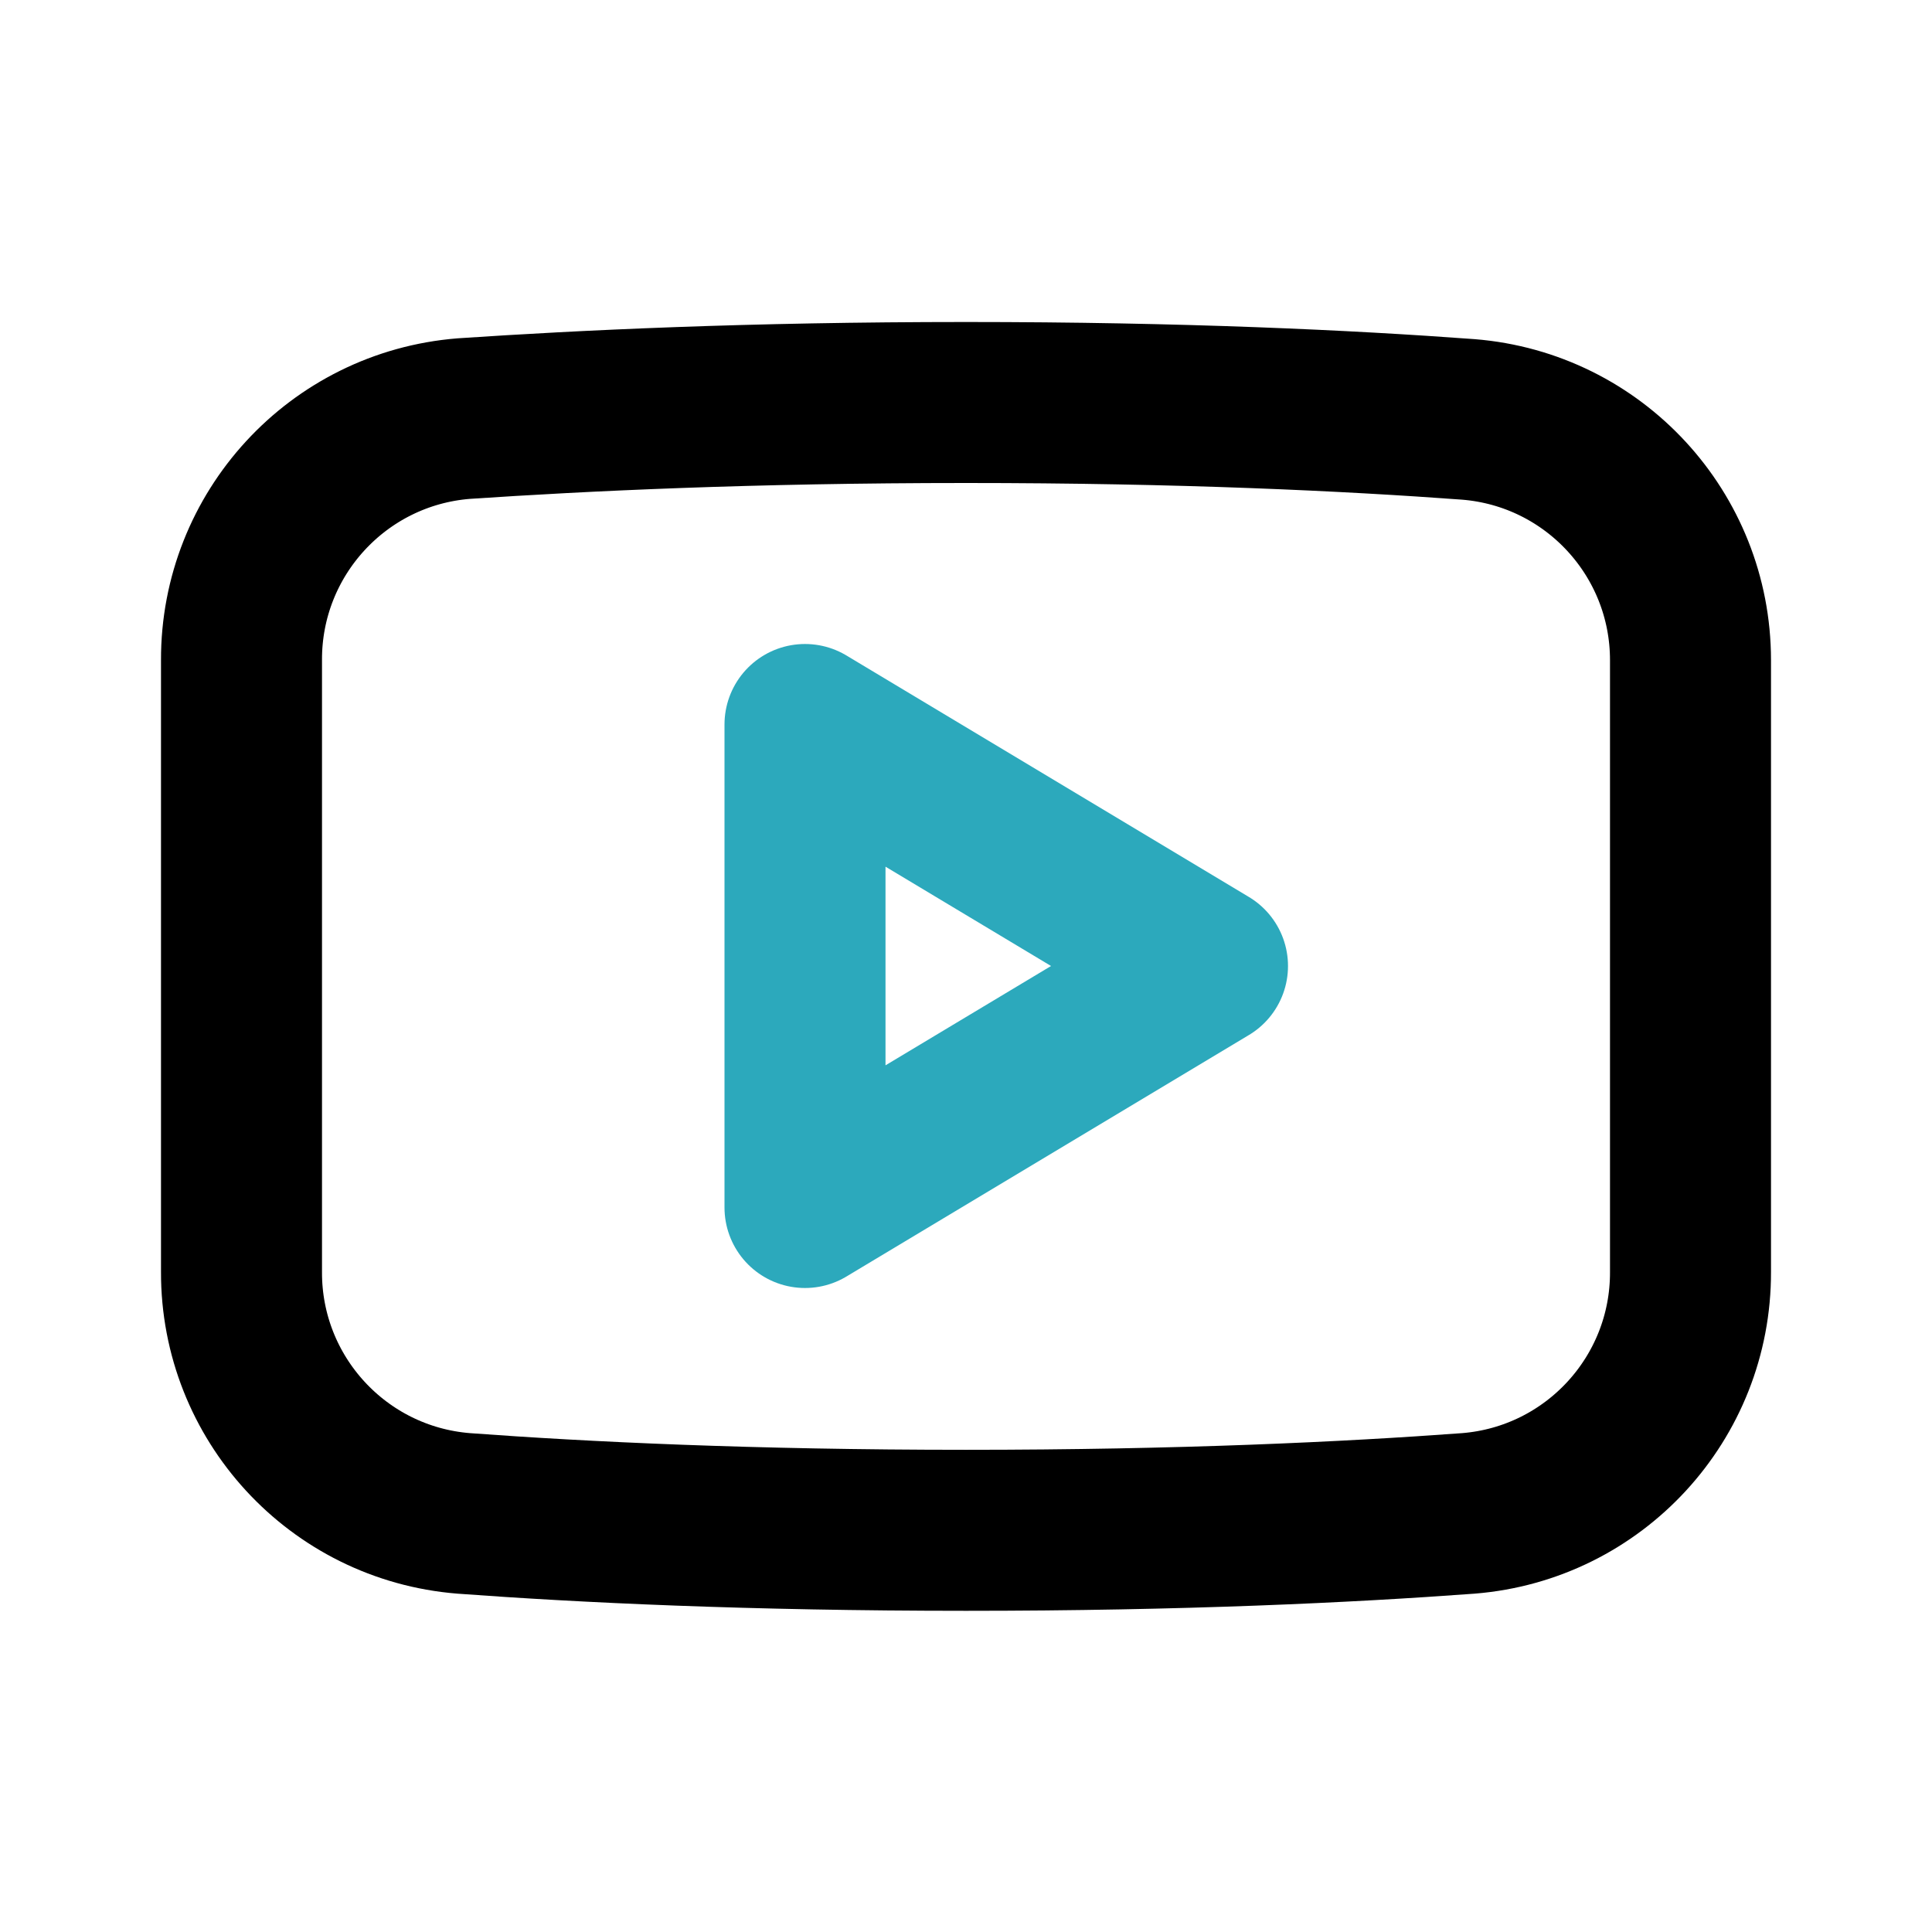
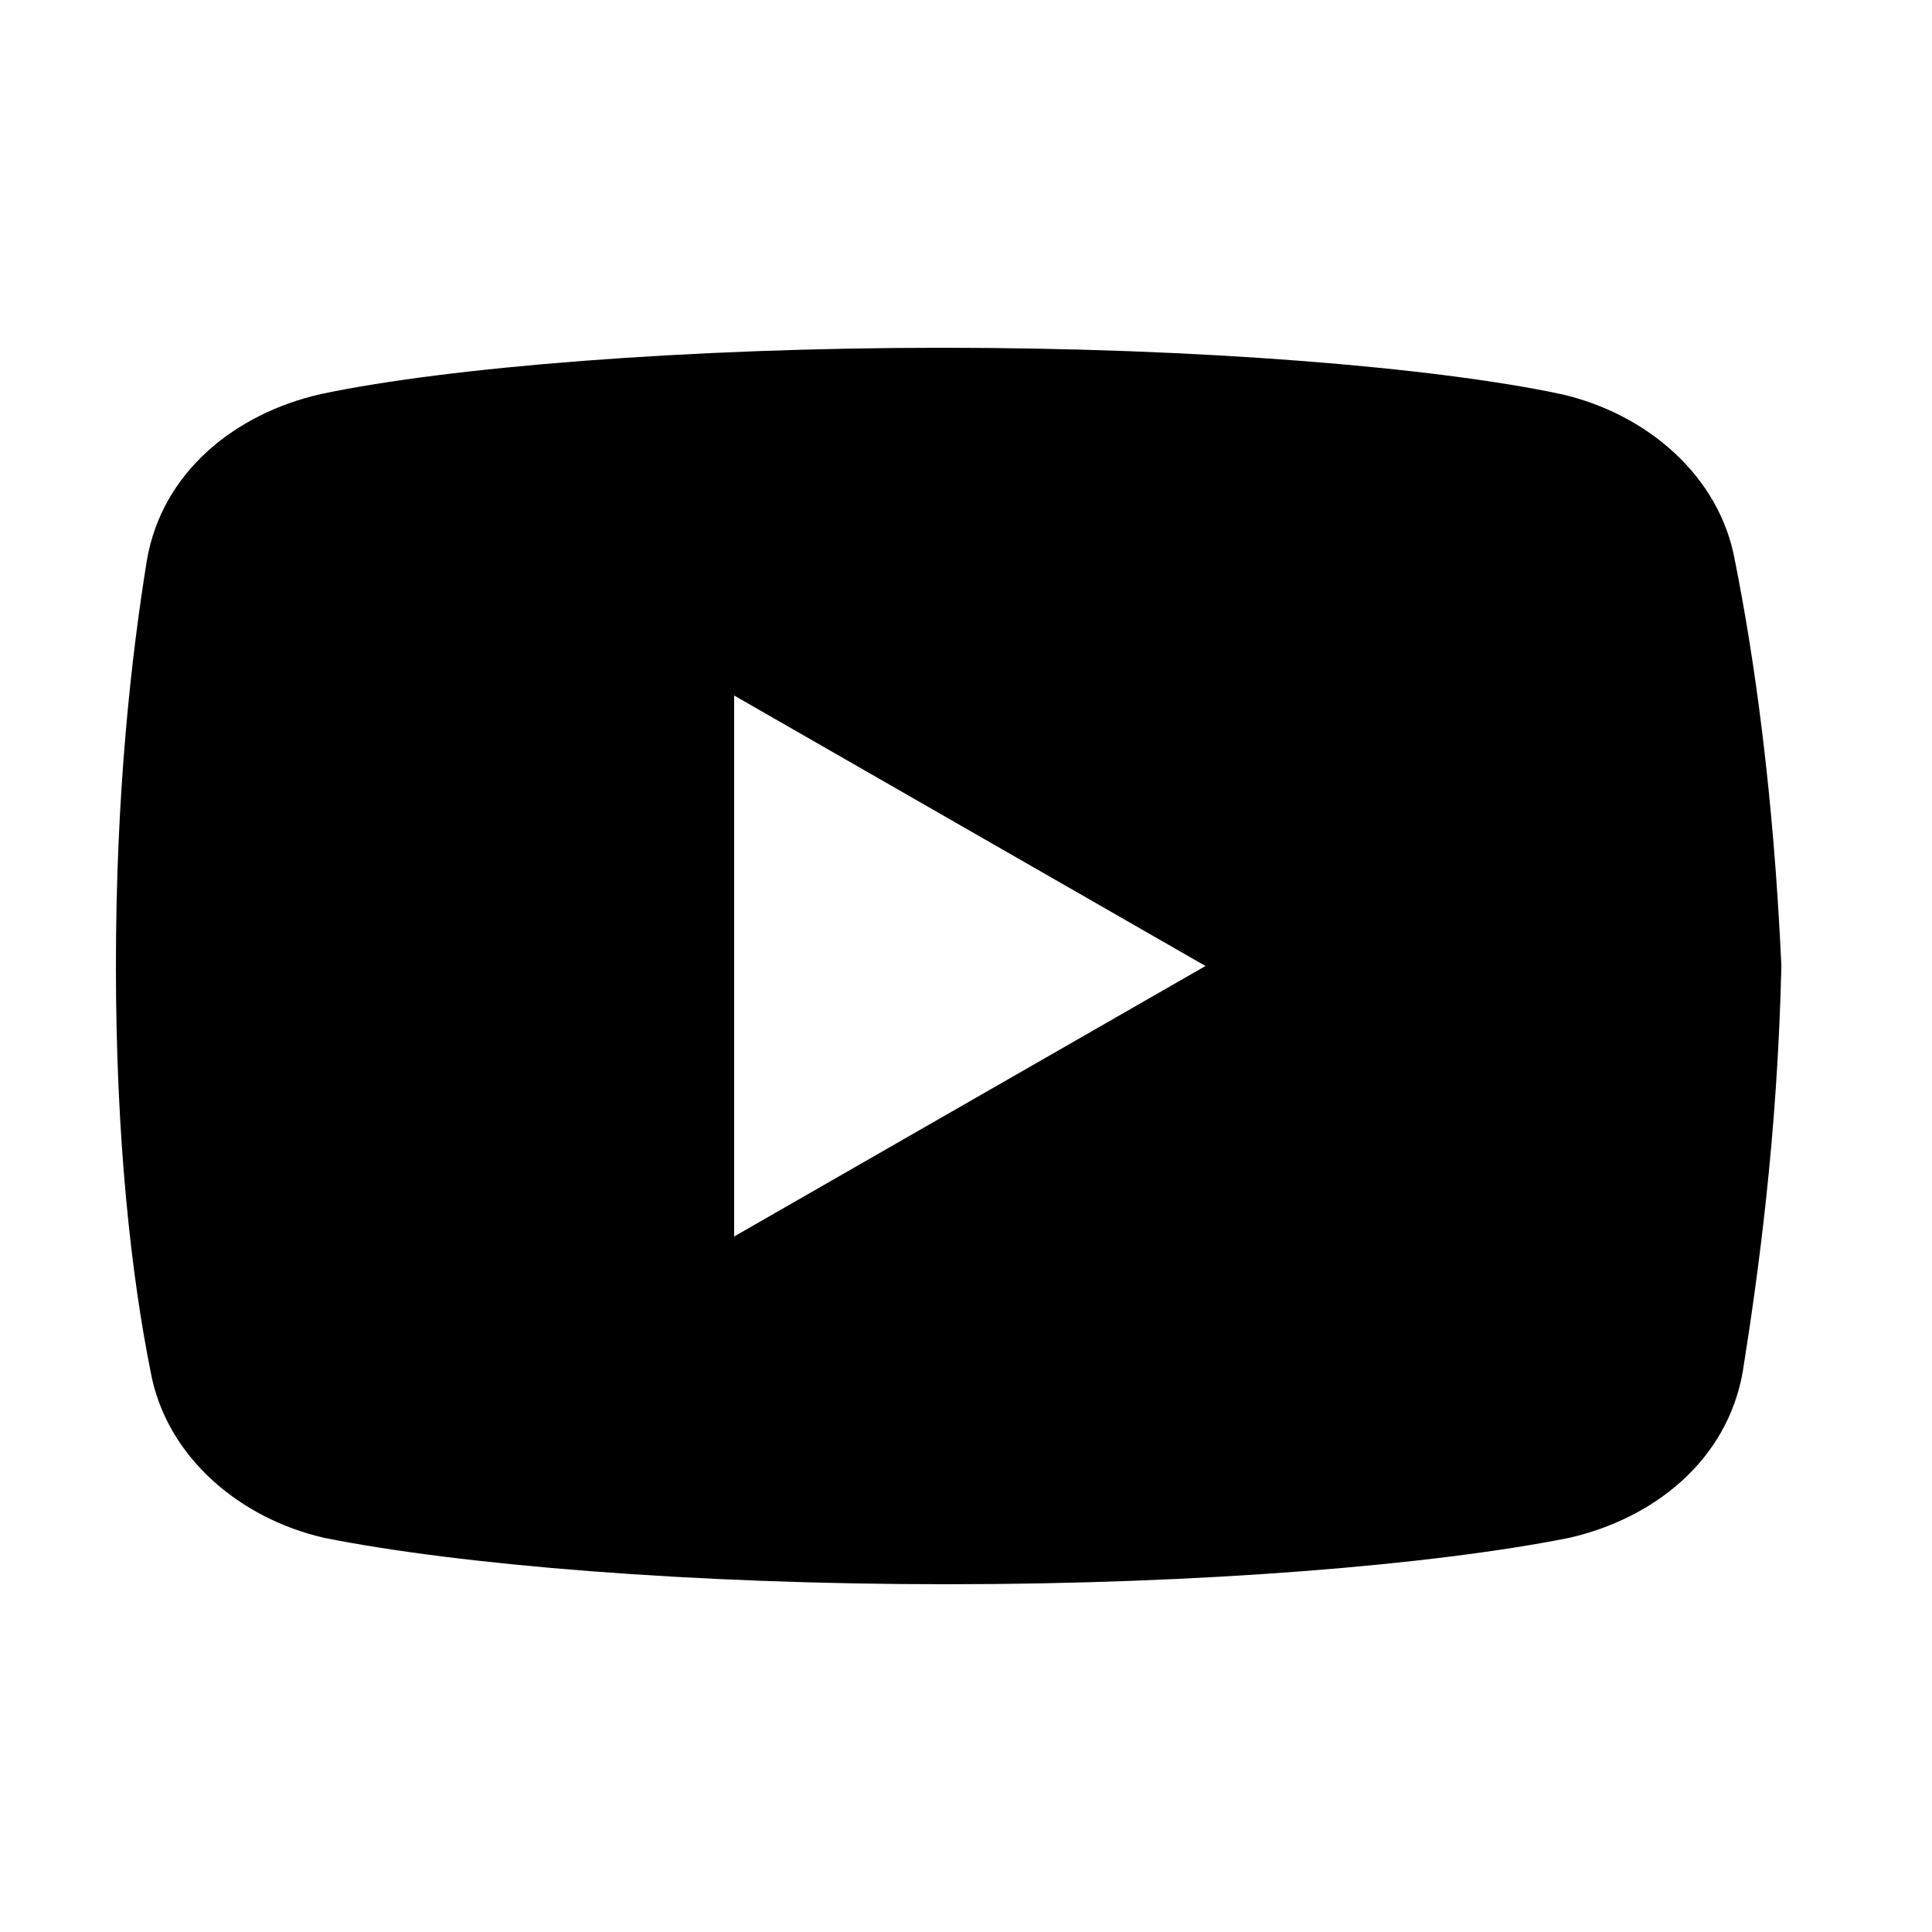
- <svg xmlns="http://www.w3.org/2000/svg" fill="#000000" width="800px" height="800px" viewBox="0 0 24 24" id="youtube" data-name="Line Color" class="icon line-color">
-   <polygon id="secondary" points="10 9 10 15 15 12 10 9" style="fill: none; stroke: rgb(44, 169, 188); stroke-linecap: round; stroke-linejoin: round; stroke-width: 2;" />
-   <path id="primary" d="M21,15.8a3,3,0,0,1-2.76,3c-1.49.11-3.56.21-6.24.21s-4.75-.1-6.24-.21A3,3,0,0,1,3,15.8V8.2a3,3,0,0,1,2.76-3C7.25,5.1,9.32,5,12,5s4.75.1,6.24.21A3,3,0,0,1,21,8.2Z" style="fill: none; stroke: rgb(0, 0, 0); stroke-linecap: round; stroke-linejoin: round; stroke-width: 2;" />
+ <svg xmlns="http://www.w3.org/2000/svg" viewBox="0 0 50 50" width="50px" height="50px">
+   <path d="M 44.898 14.5 C 44.5 12.301 42.602 10.699 40.398 10.199 C 37.102 9.5 31 9 24.398 9 C 17.801 9 11.602 9.5 8.301 10.199 C 6.102 10.699 4.199 12.199 3.801 14.5 C 3.398 17 3 20.5 3 25 C 3 29.5 3.398 33 3.898 35.5 C 4.301 37.699 6.199 39.301 8.398 39.801 C 11.898 40.5 17.898 41 24.5 41 C 31.102 41 37.102 40.5 40.602 39.801 C 42.801 39.301 44.699 37.801 45.102 35.5 C 45.5 33 46 29.398 46.102 25 C 45.898 20.5 45.398 17 44.898 14.5 Z M 19 32 L 19 18 L 31.199 25 Z" />
</svg>
